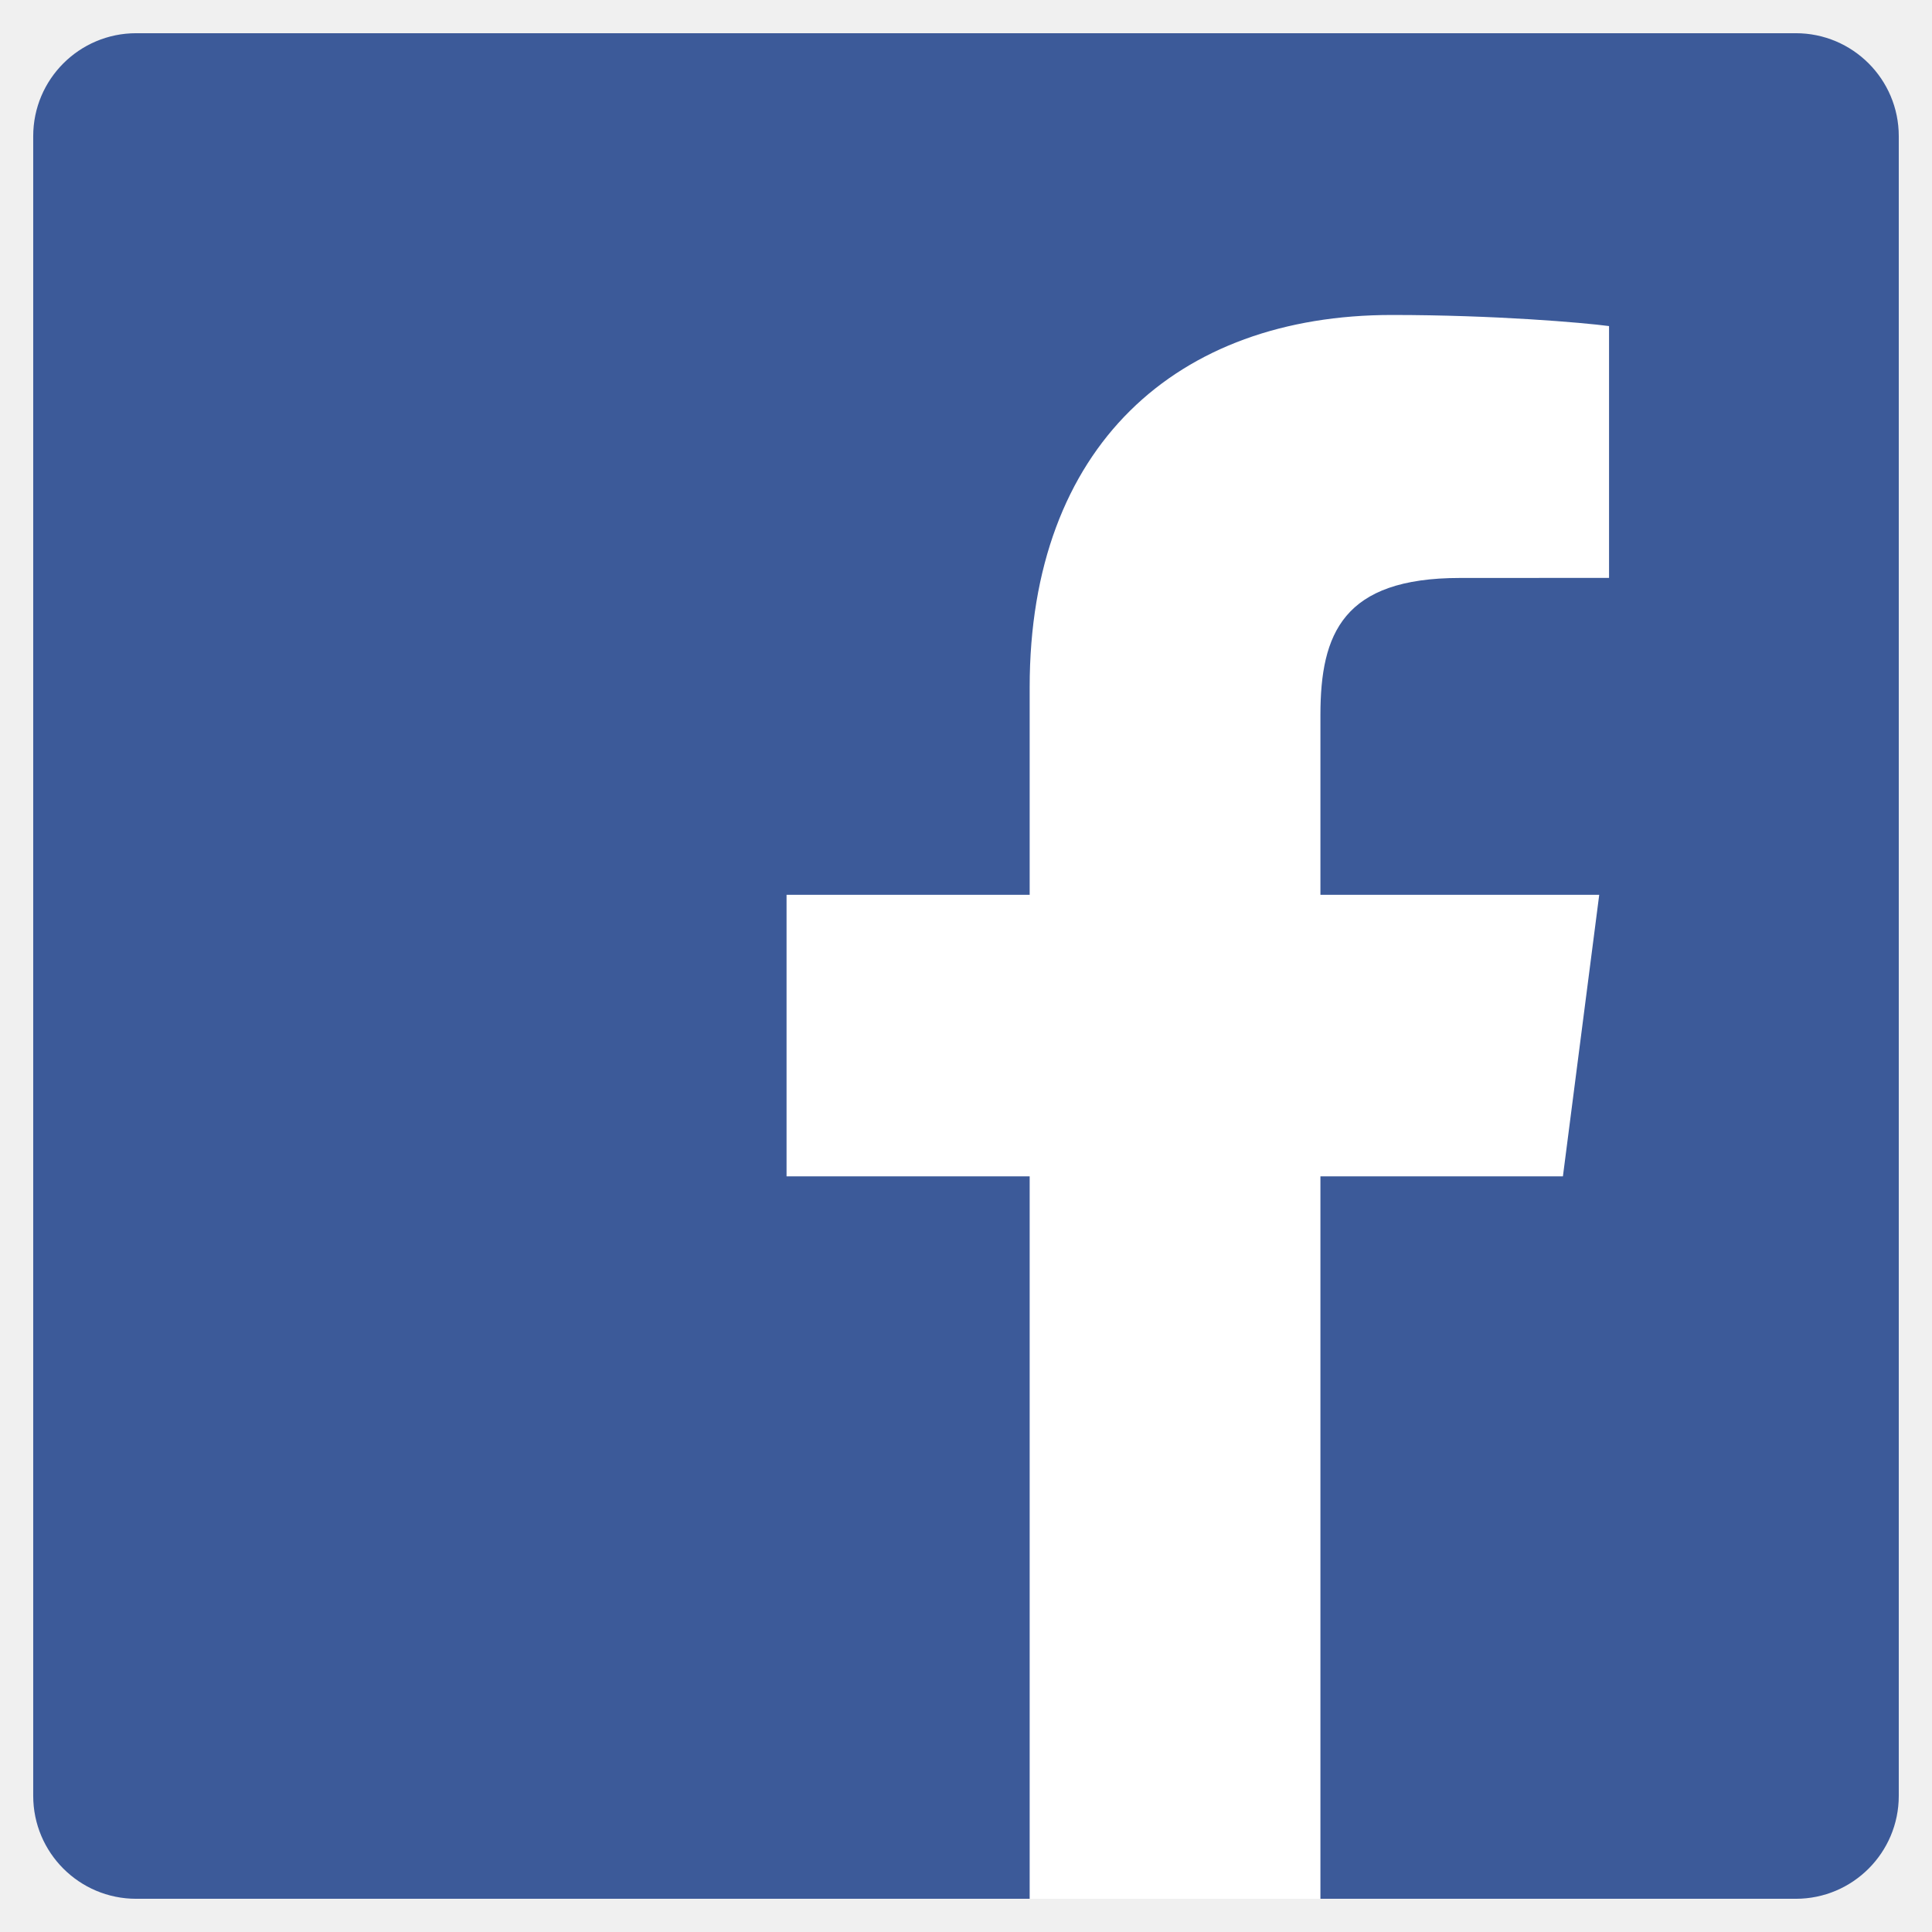
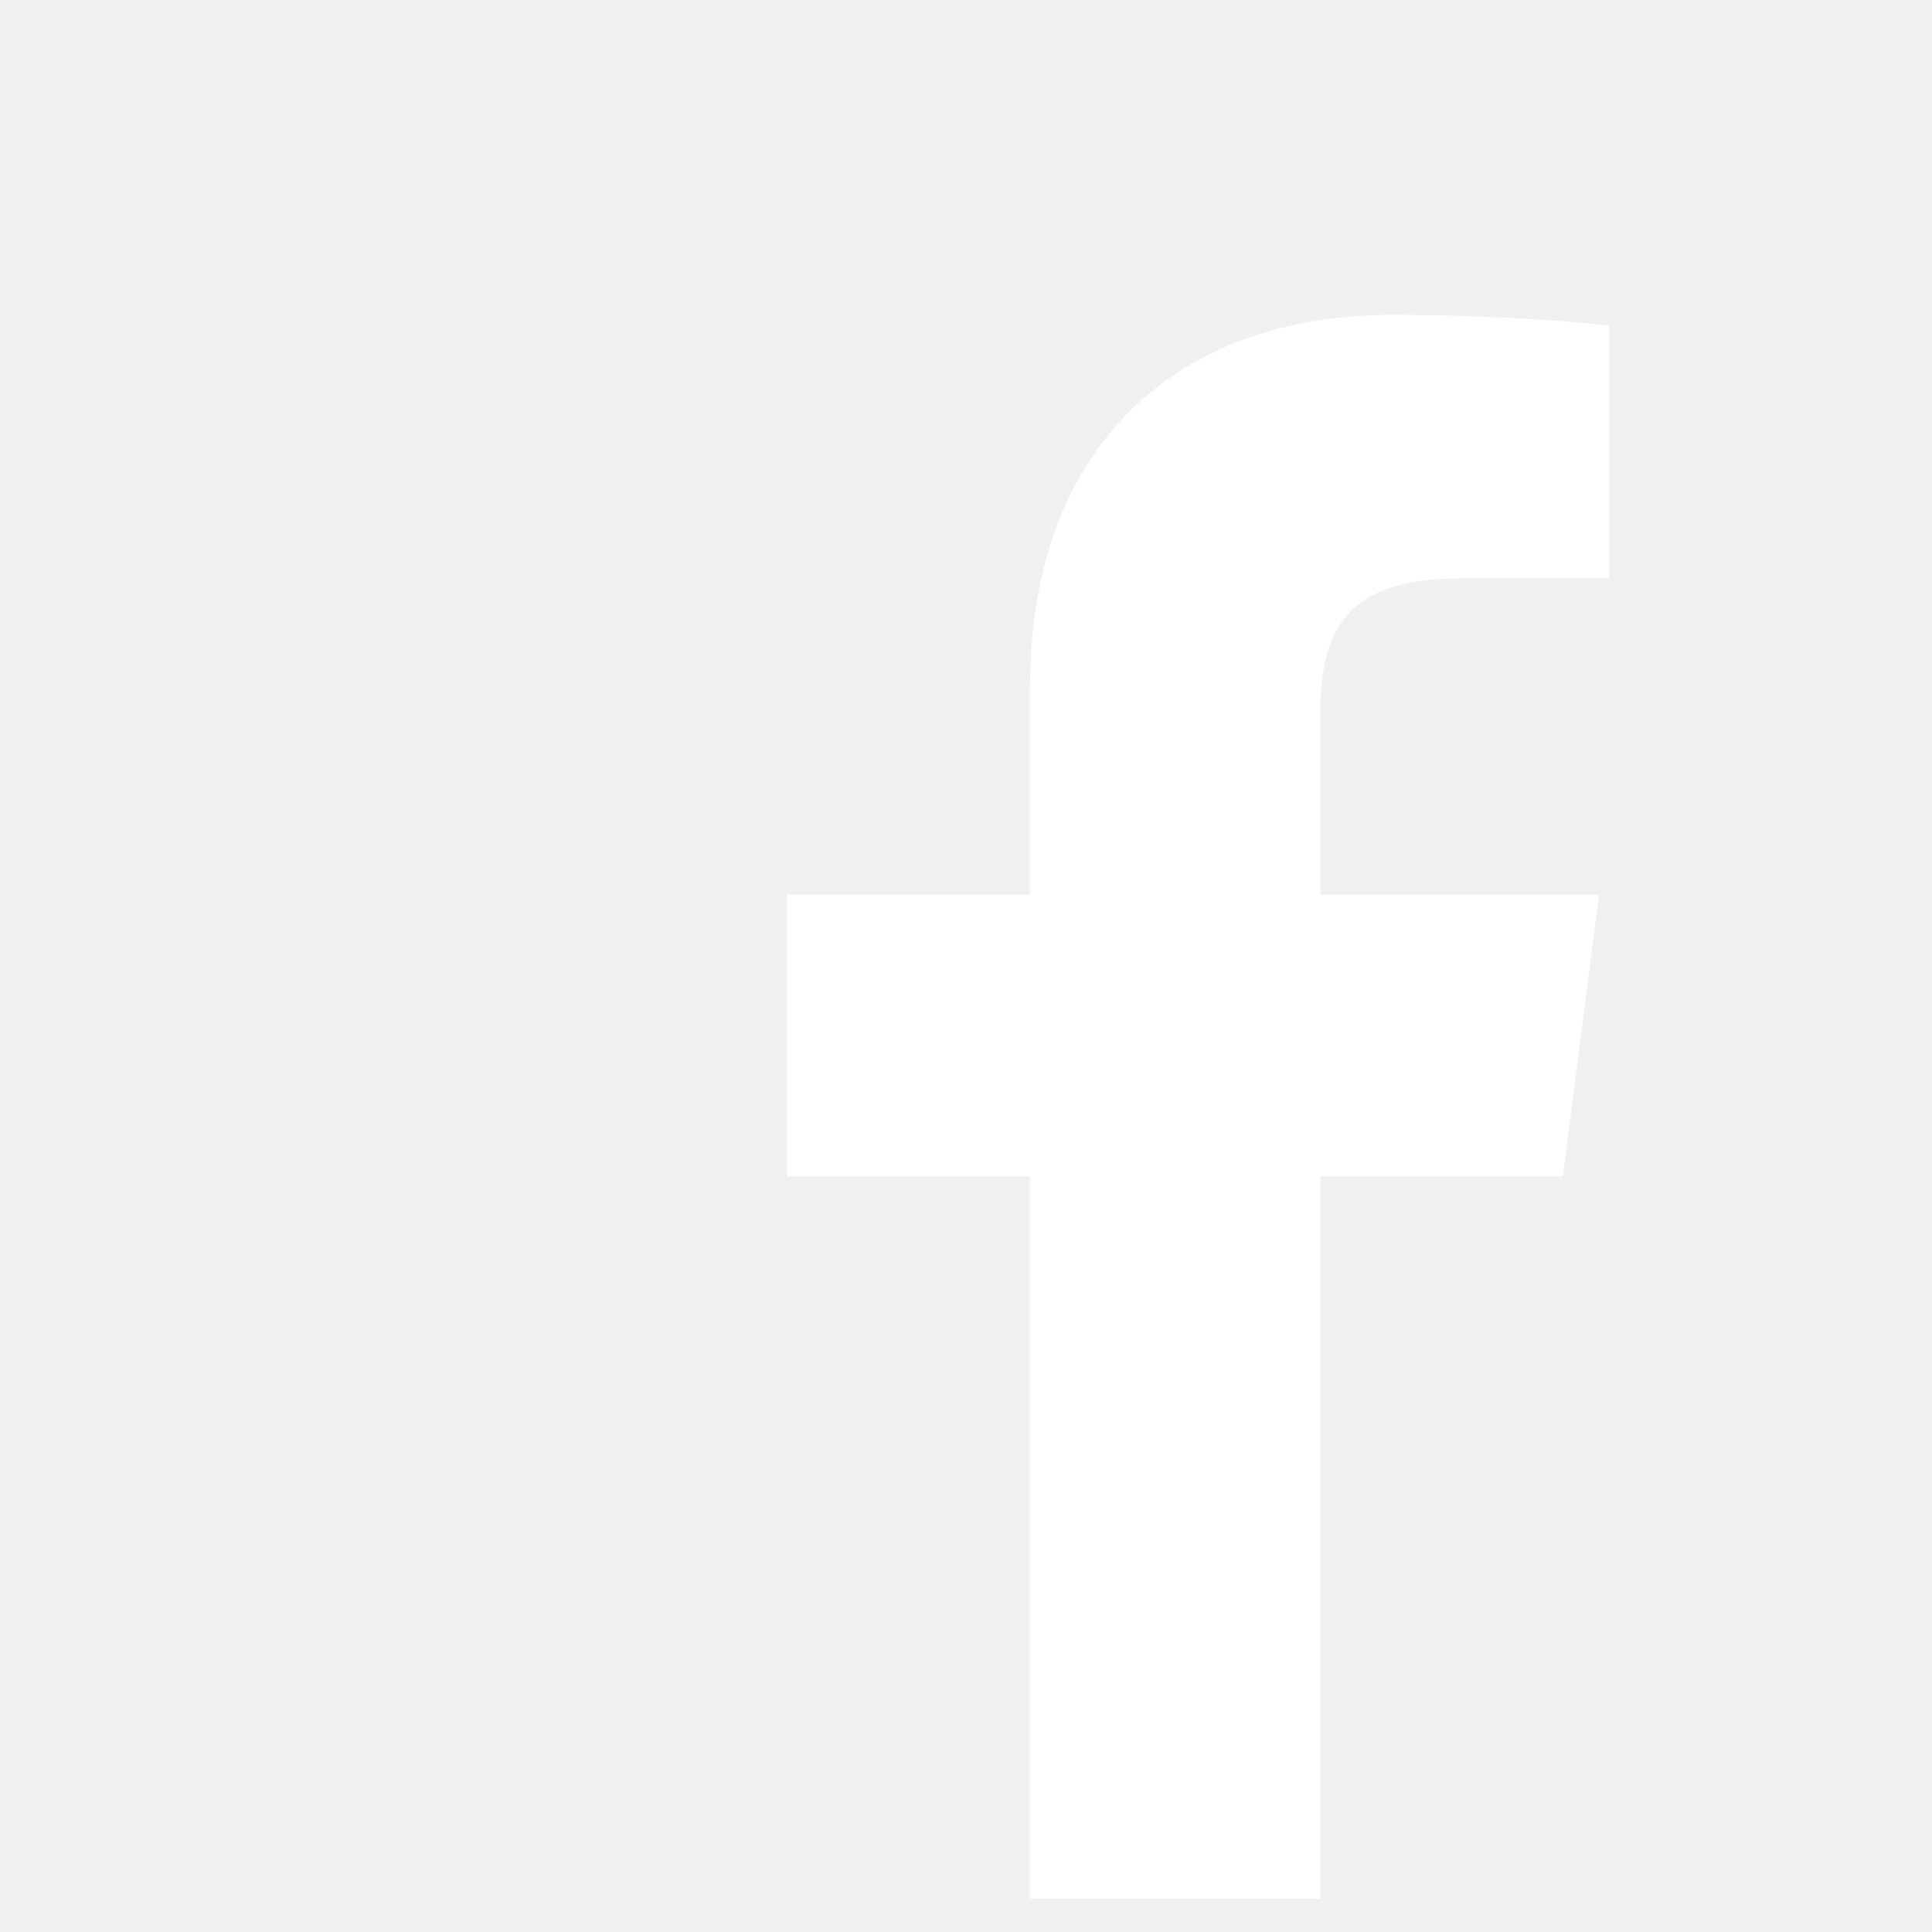
- <svg xmlns="http://www.w3.org/2000/svg" version="1.1" id="Layer_1" x="0px" y="0px" width="266.893px" height="266.895px" viewBox="0 0 266.893 266.895" enable-background="new 0 0 266.893 266.895" xml:space="preserve">
-   <path id="Blue_1_" fill="#3C5A99" d="M248.082,262.307c7.854,0,14.223-6.369,14.223-14.225V18.812  c0-7.857-6.368-14.224-14.223-14.224H18.812c-7.857,0-14.224,6.367-14.224,14.224v229.27c0,7.855,6.366,14.225,14.224,14.225  H248.082z" />
-   <path id="f" fill="#FFFFFF" d="M182.409,262.307v-99.803h33.499l5.016-38.895h-38.515V98.777c0-11.261,3.127-18.935,19.275-18.935  l20.596-0.009V45.045c-3.562-0.474-15.788-1.533-30.012-1.533c-29.695,0-50.025,18.126-50.025,51.413v28.684h-33.585v38.895h33.585  v99.803H182.409z" />
+ <svg xmlns="http://www.w3.org/2000/svg" version="1.1" id="Layer_1" x="0px" y="0px" viewBox="0 0 266.9 266.9" enable-background="new 0 0 266.9 266.9" xml:space="preserve">
+   <path id="f" fill="#FFFFFF" d="M182.4,262.3v-99.8h33.5l5-38.9h-38.5V98.8c0-11.3,3.1-18.9,19.3-18.9l20.6,0V45  c-3.6-0.5-15.8-1.5-30-1.5c-29.7,0-50,18.1-50,51.4v28.7h-33.6v38.9h33.6v99.8H182.4z" />
</svg>
